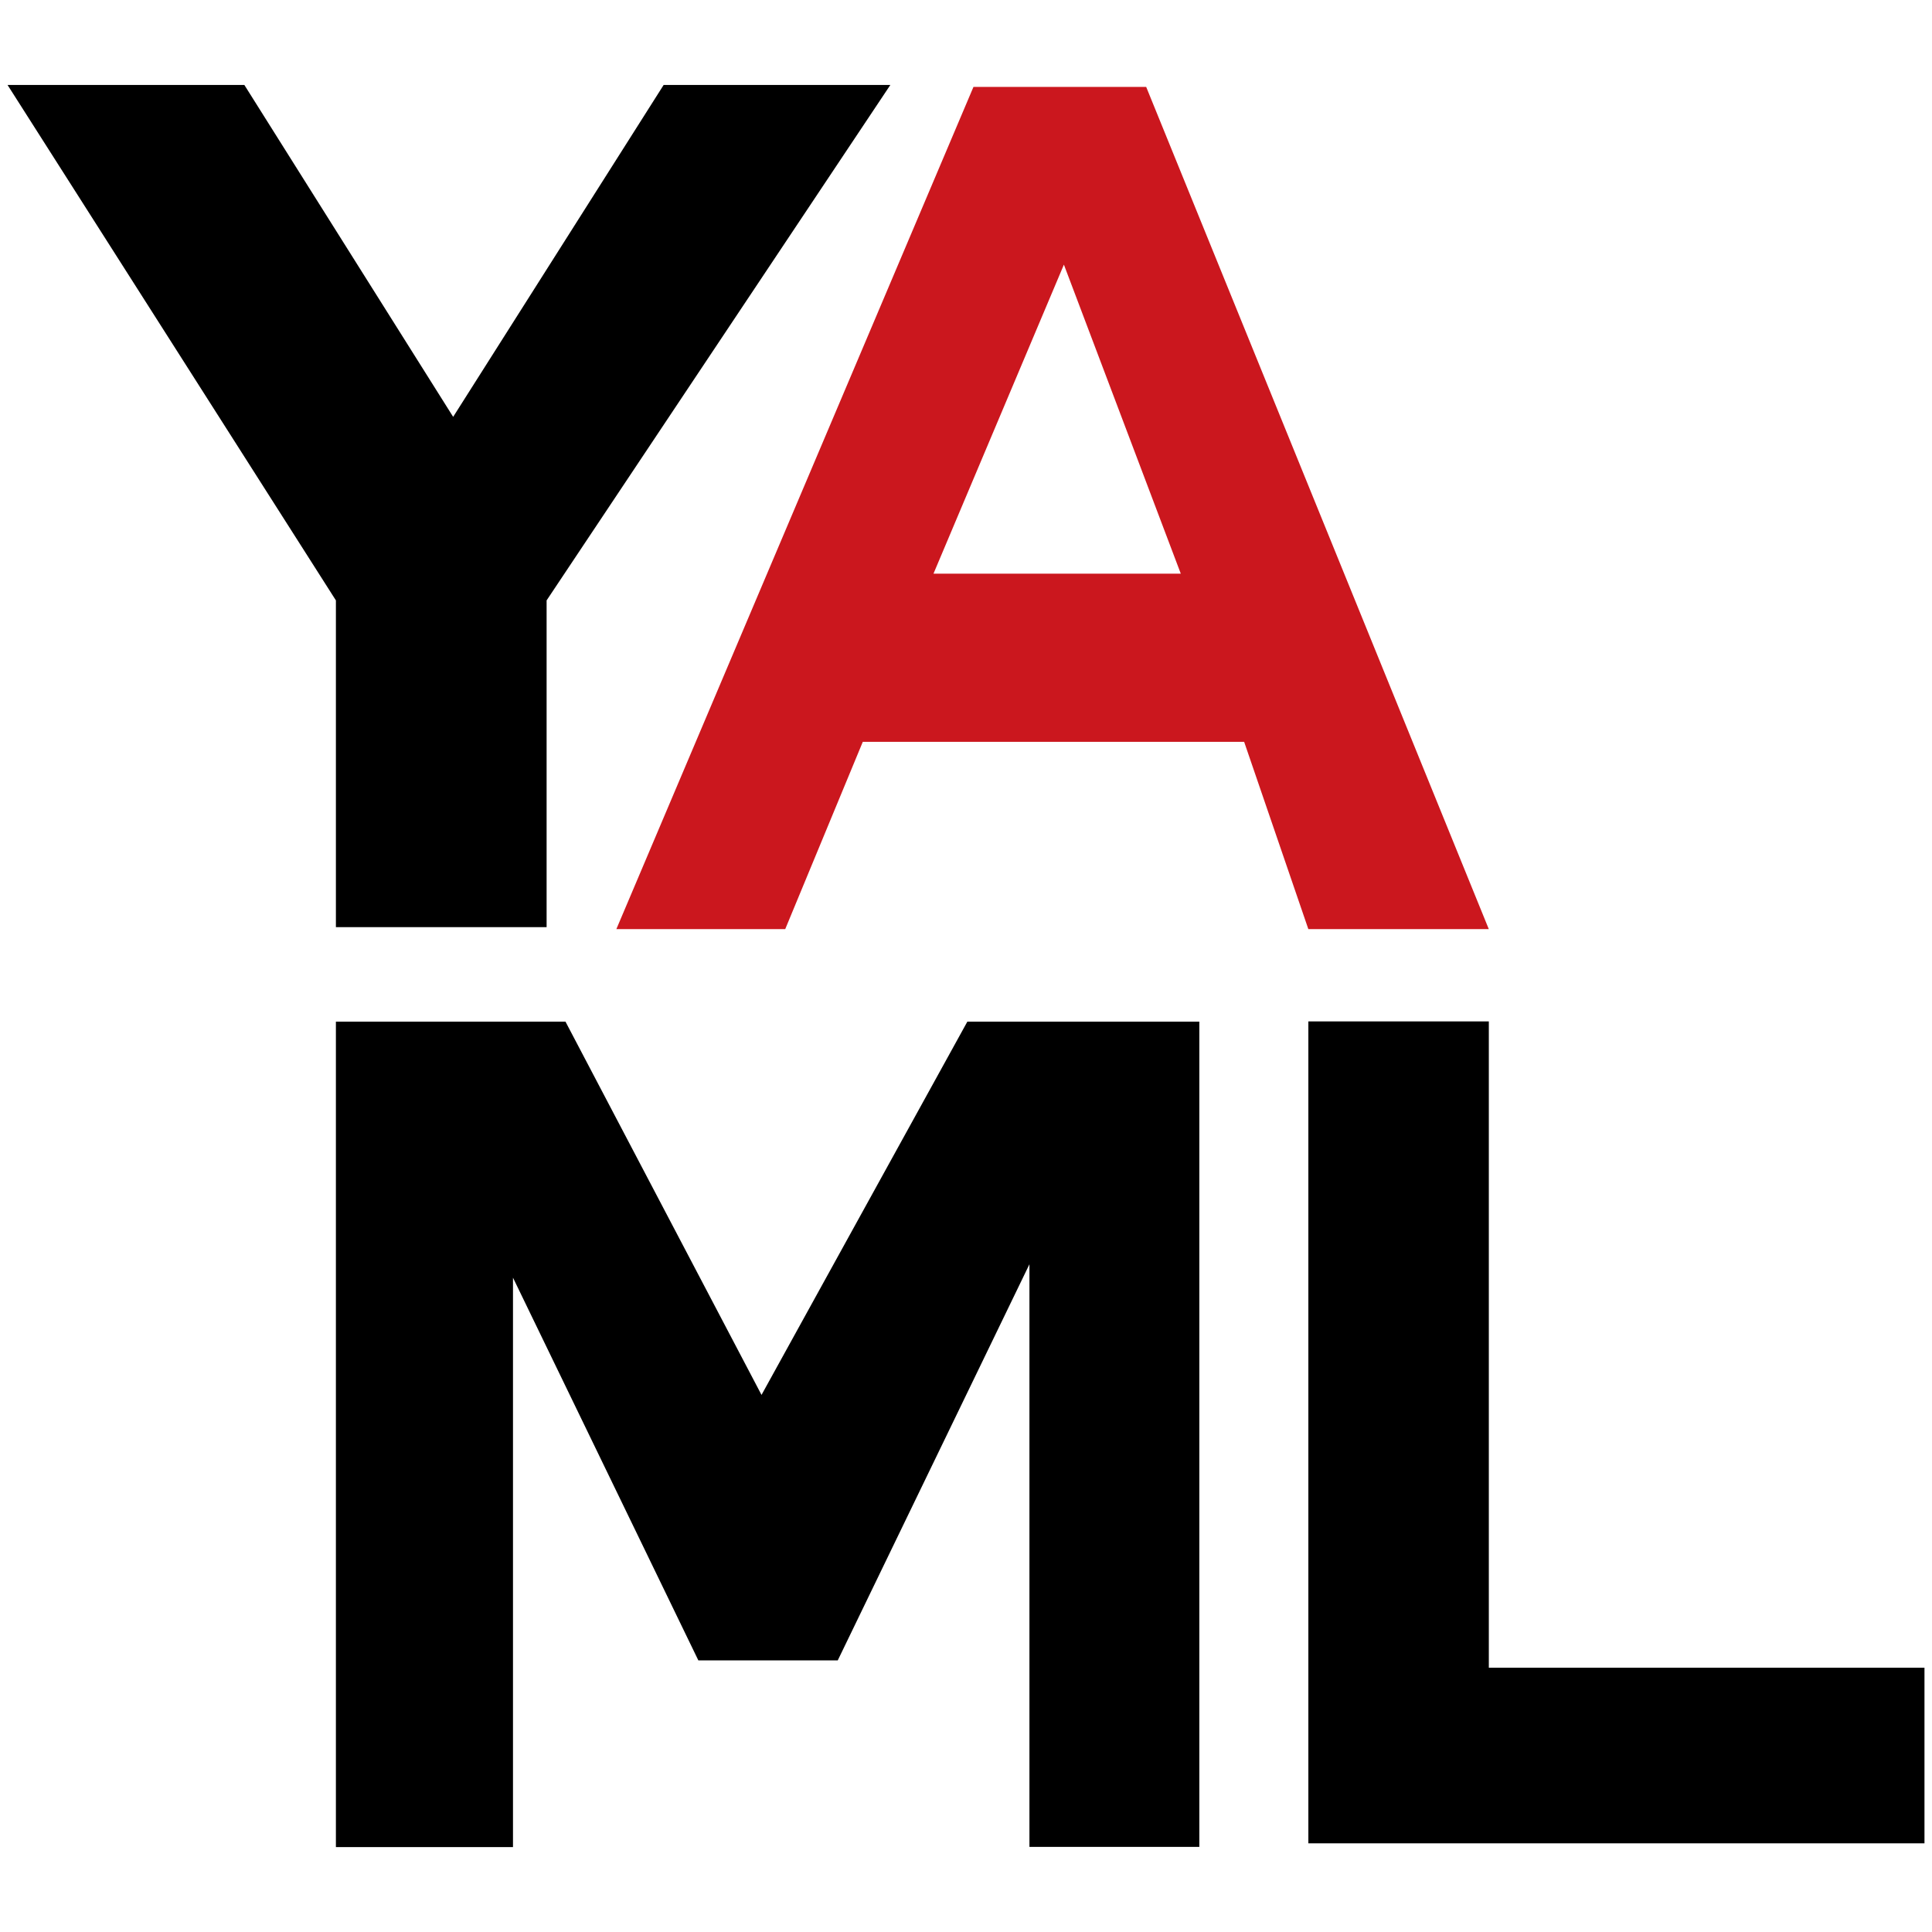
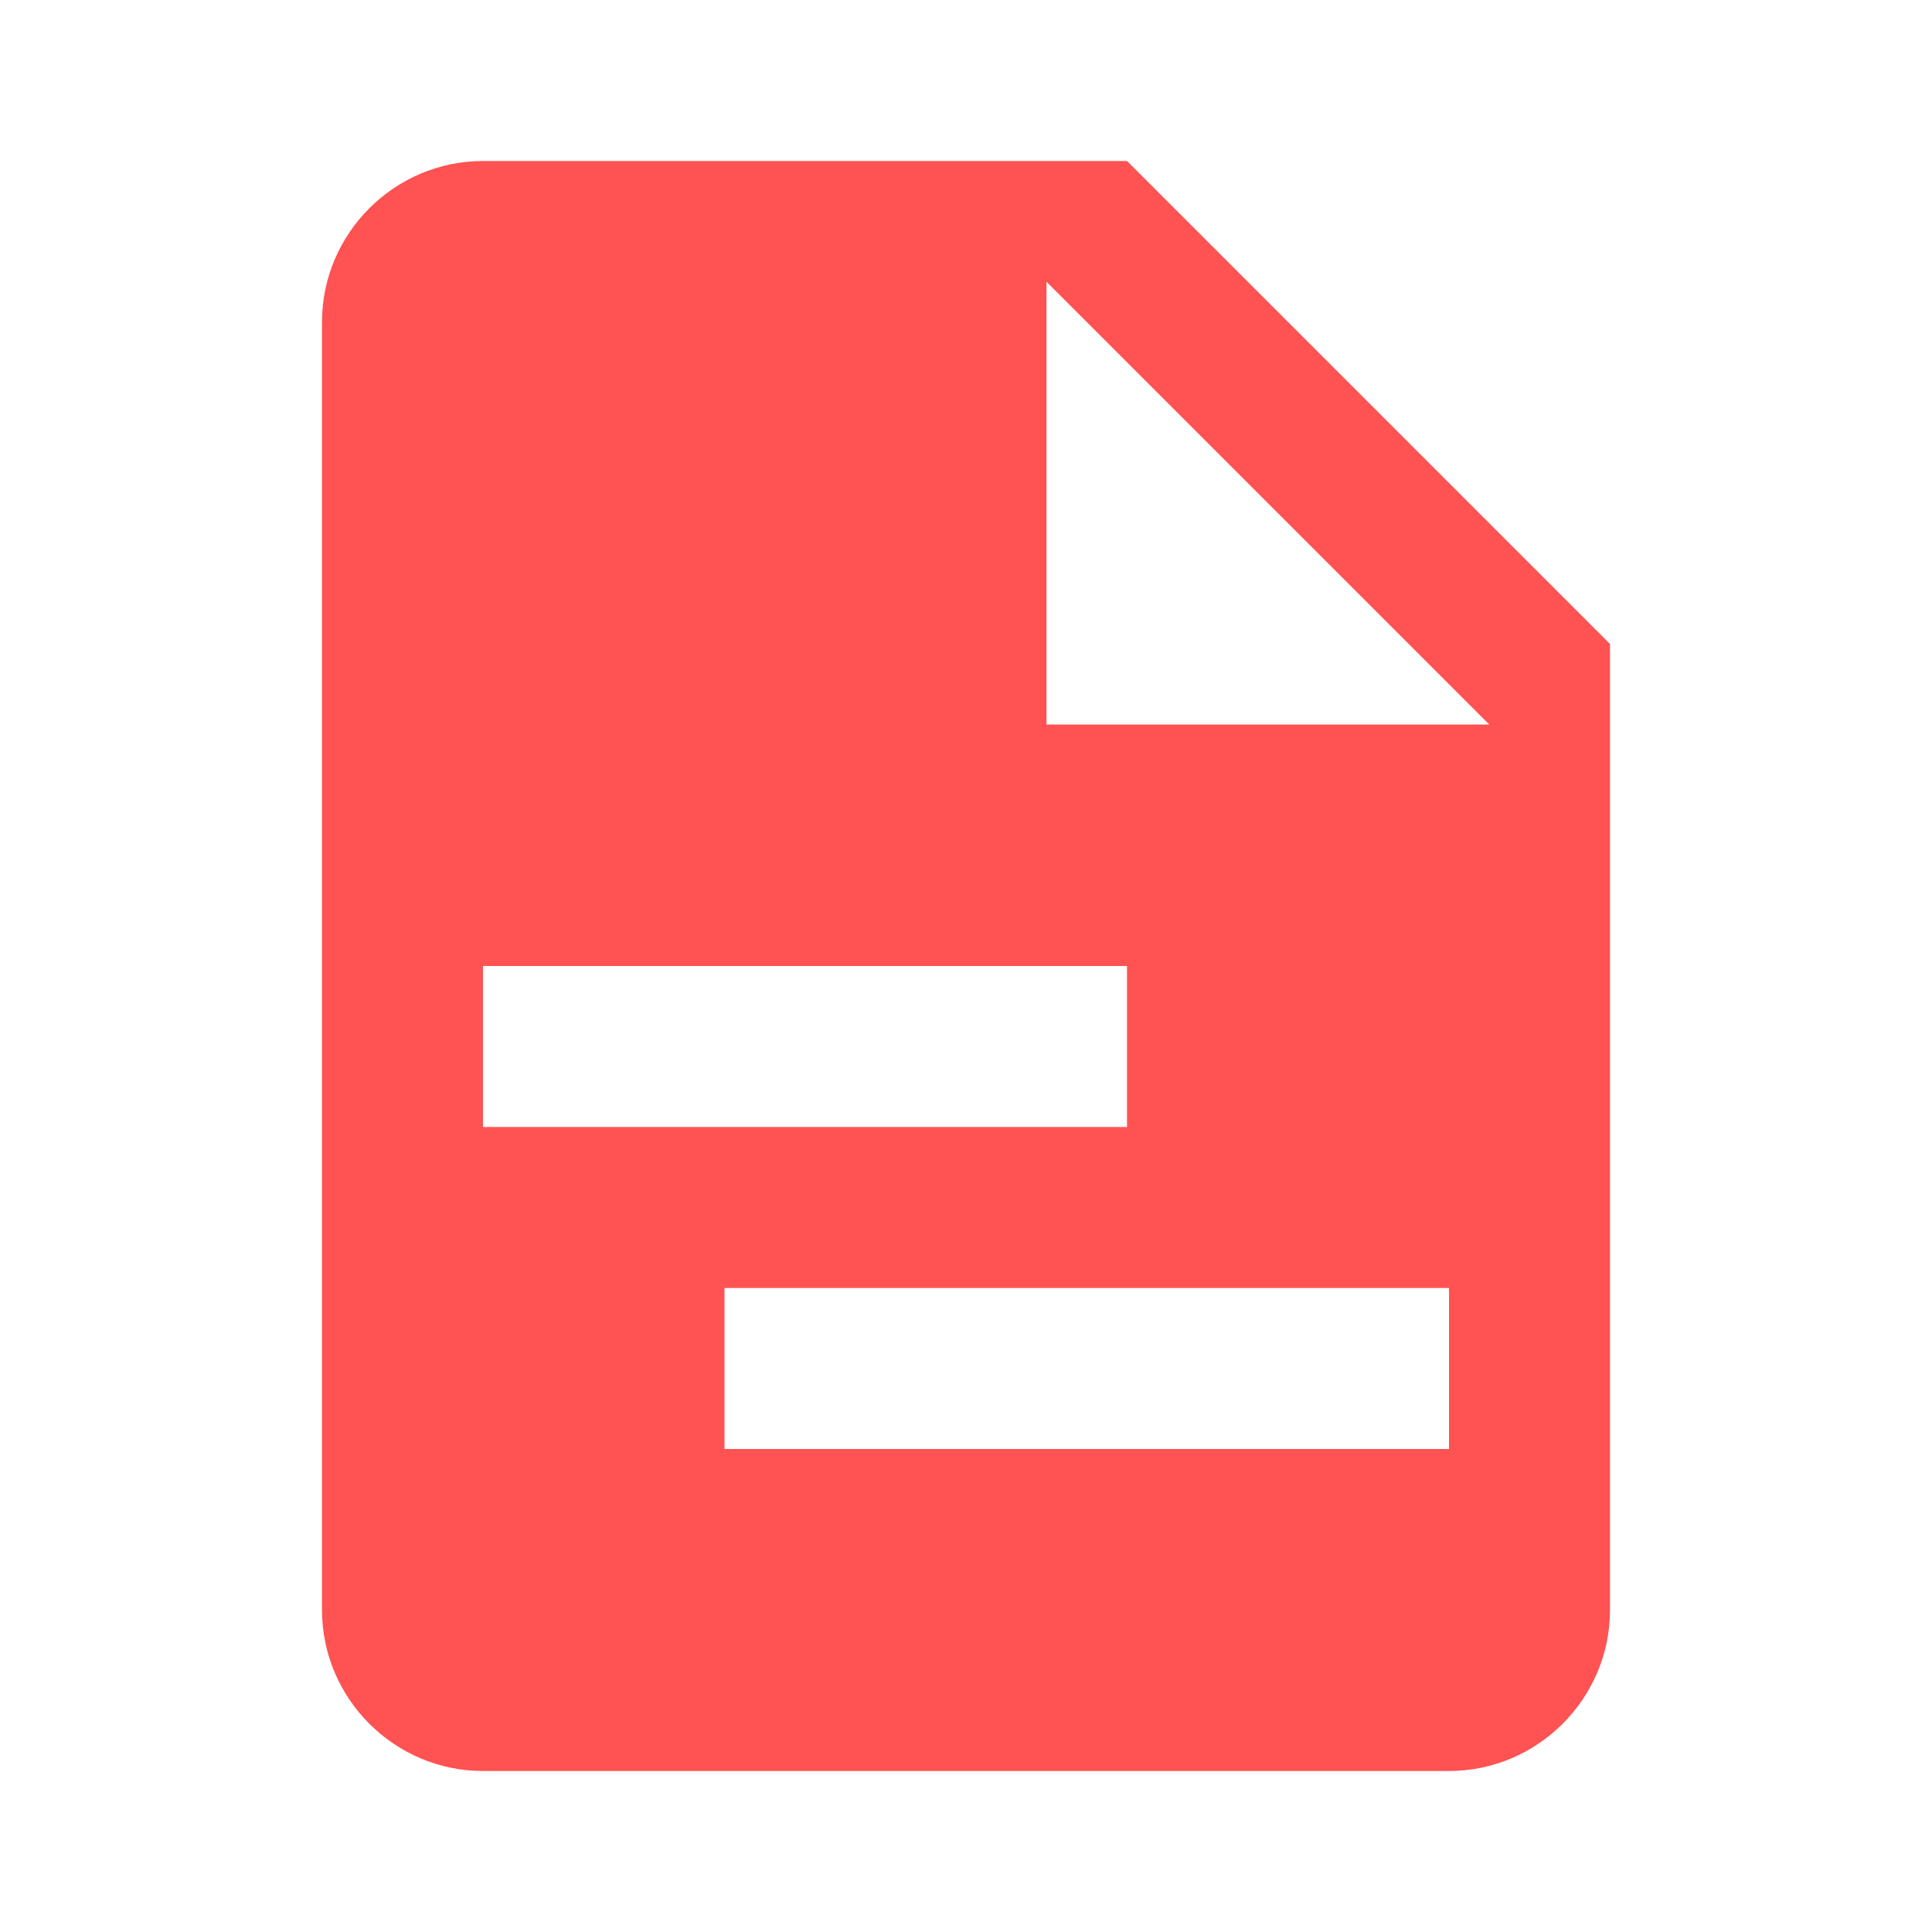
- <svg xmlns="http://www.w3.org/2000/svg" viewBox="0 0 128 128">
-   <polygon transform="matrix(.24805 0 0 .24805 .5 5.6287)" points="87.702 137.67 0 0 63.25 0 119.02 88.646 175.24 0 235.79 0 143.98 137.67 143.98 224.95 87.702 224.95" />
-   <path d="m82.428 49.149h-25.266l-5.139 12.408h-11.188l23.659-55.798h11.444l22.699 55.798h-11.956l-4.253-12.408zm-4.197-11.14-7.745-20.476-8.641 20.476z" fill="#cb171e" />
-   <polygon transform="matrix(.24805 0 0 .24805 .5 5.6287)" points="87.701 250.18 87.701 470.65 135 470.65 135 318.57 184.51 420.79 221.74 420.79 272.94 314.98 272.94 470.6 318.32 470.6 318.32 250.18 256.36 250.18 201.38 349.88 149.02 250.18" />
-   <polygon transform="matrix(.24805 0 0 .24805 .5 5.6287)" points="512 422.74 512 422.74 395.64 422.74 395.64 250.12 347.44 250.12 347.44 469.65 512 469.65" />
+ <svg xmlns="http://www.w3.org/2000/svg" viewBox="0 0 24 24">
+   <path fill="#ff5252" d="M13 9h5.5L13 3.5zM6 2h8l6 6v12c0 1.1-.9 2-2 2H6c-1.1 0-2-.9-2-2V4c0-1.1.9-2 2-2m12 16v-2H9v2zm-4-4v-2H6v2z" />
</svg>
